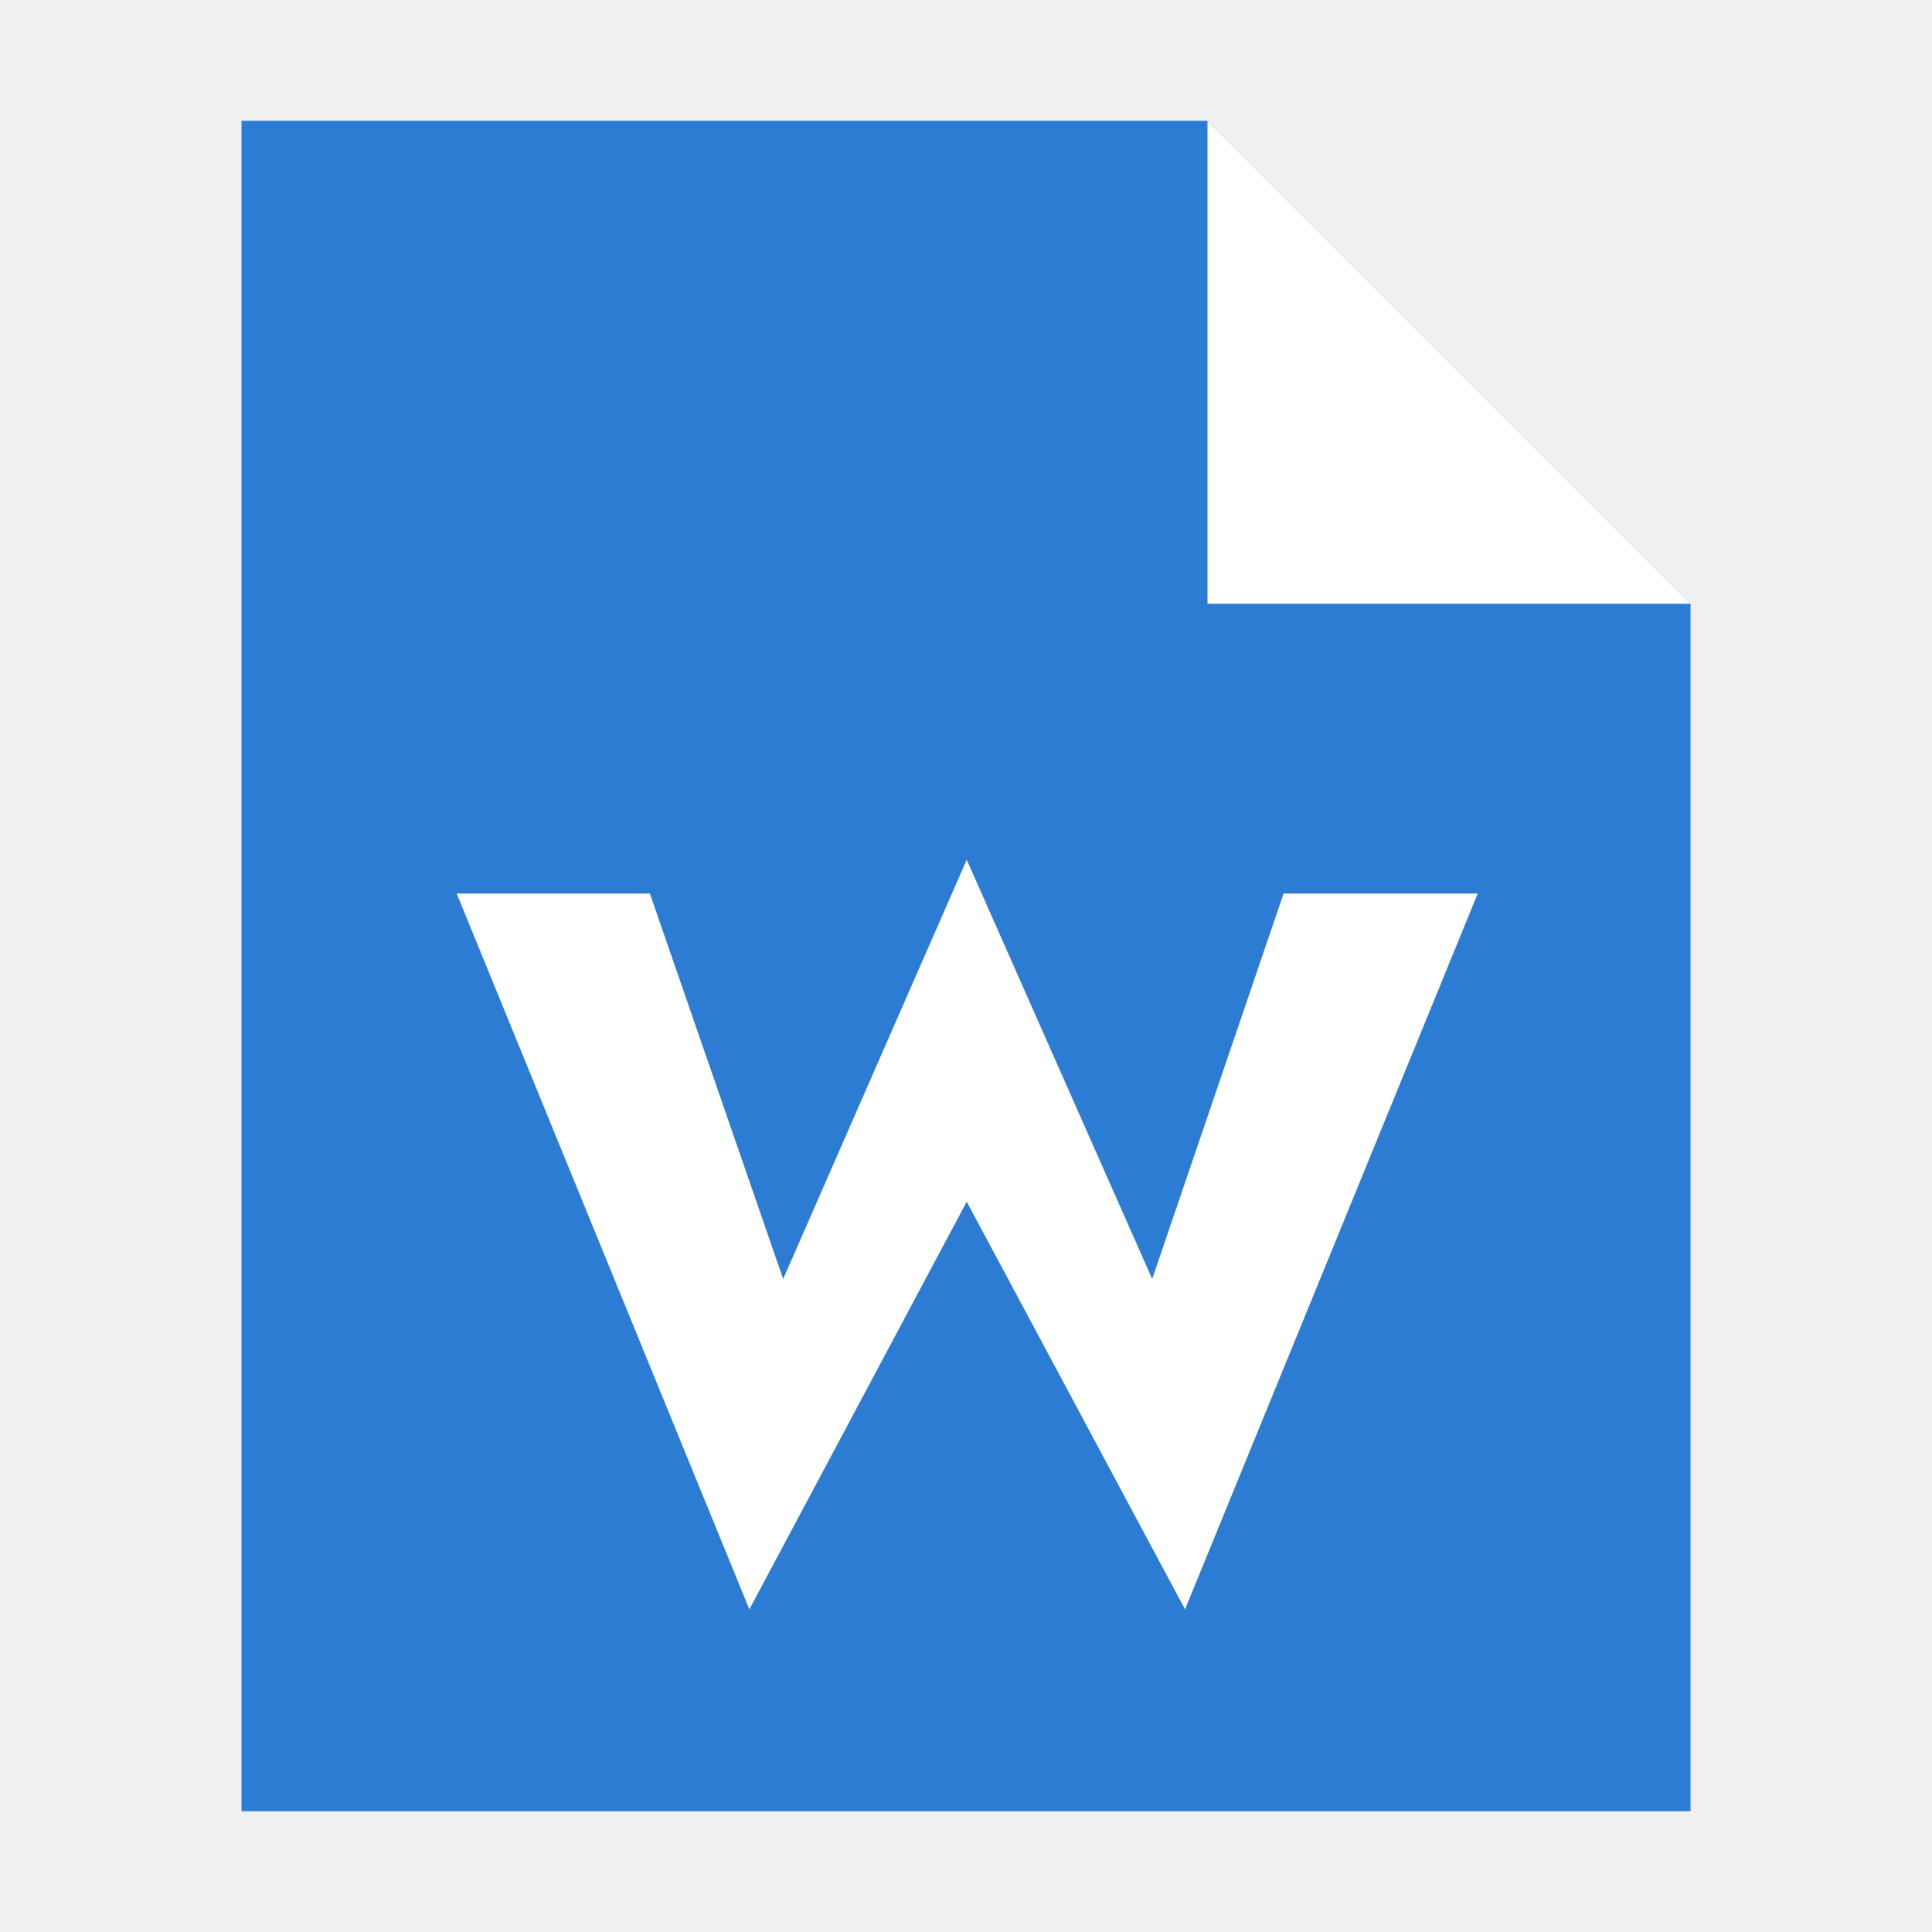
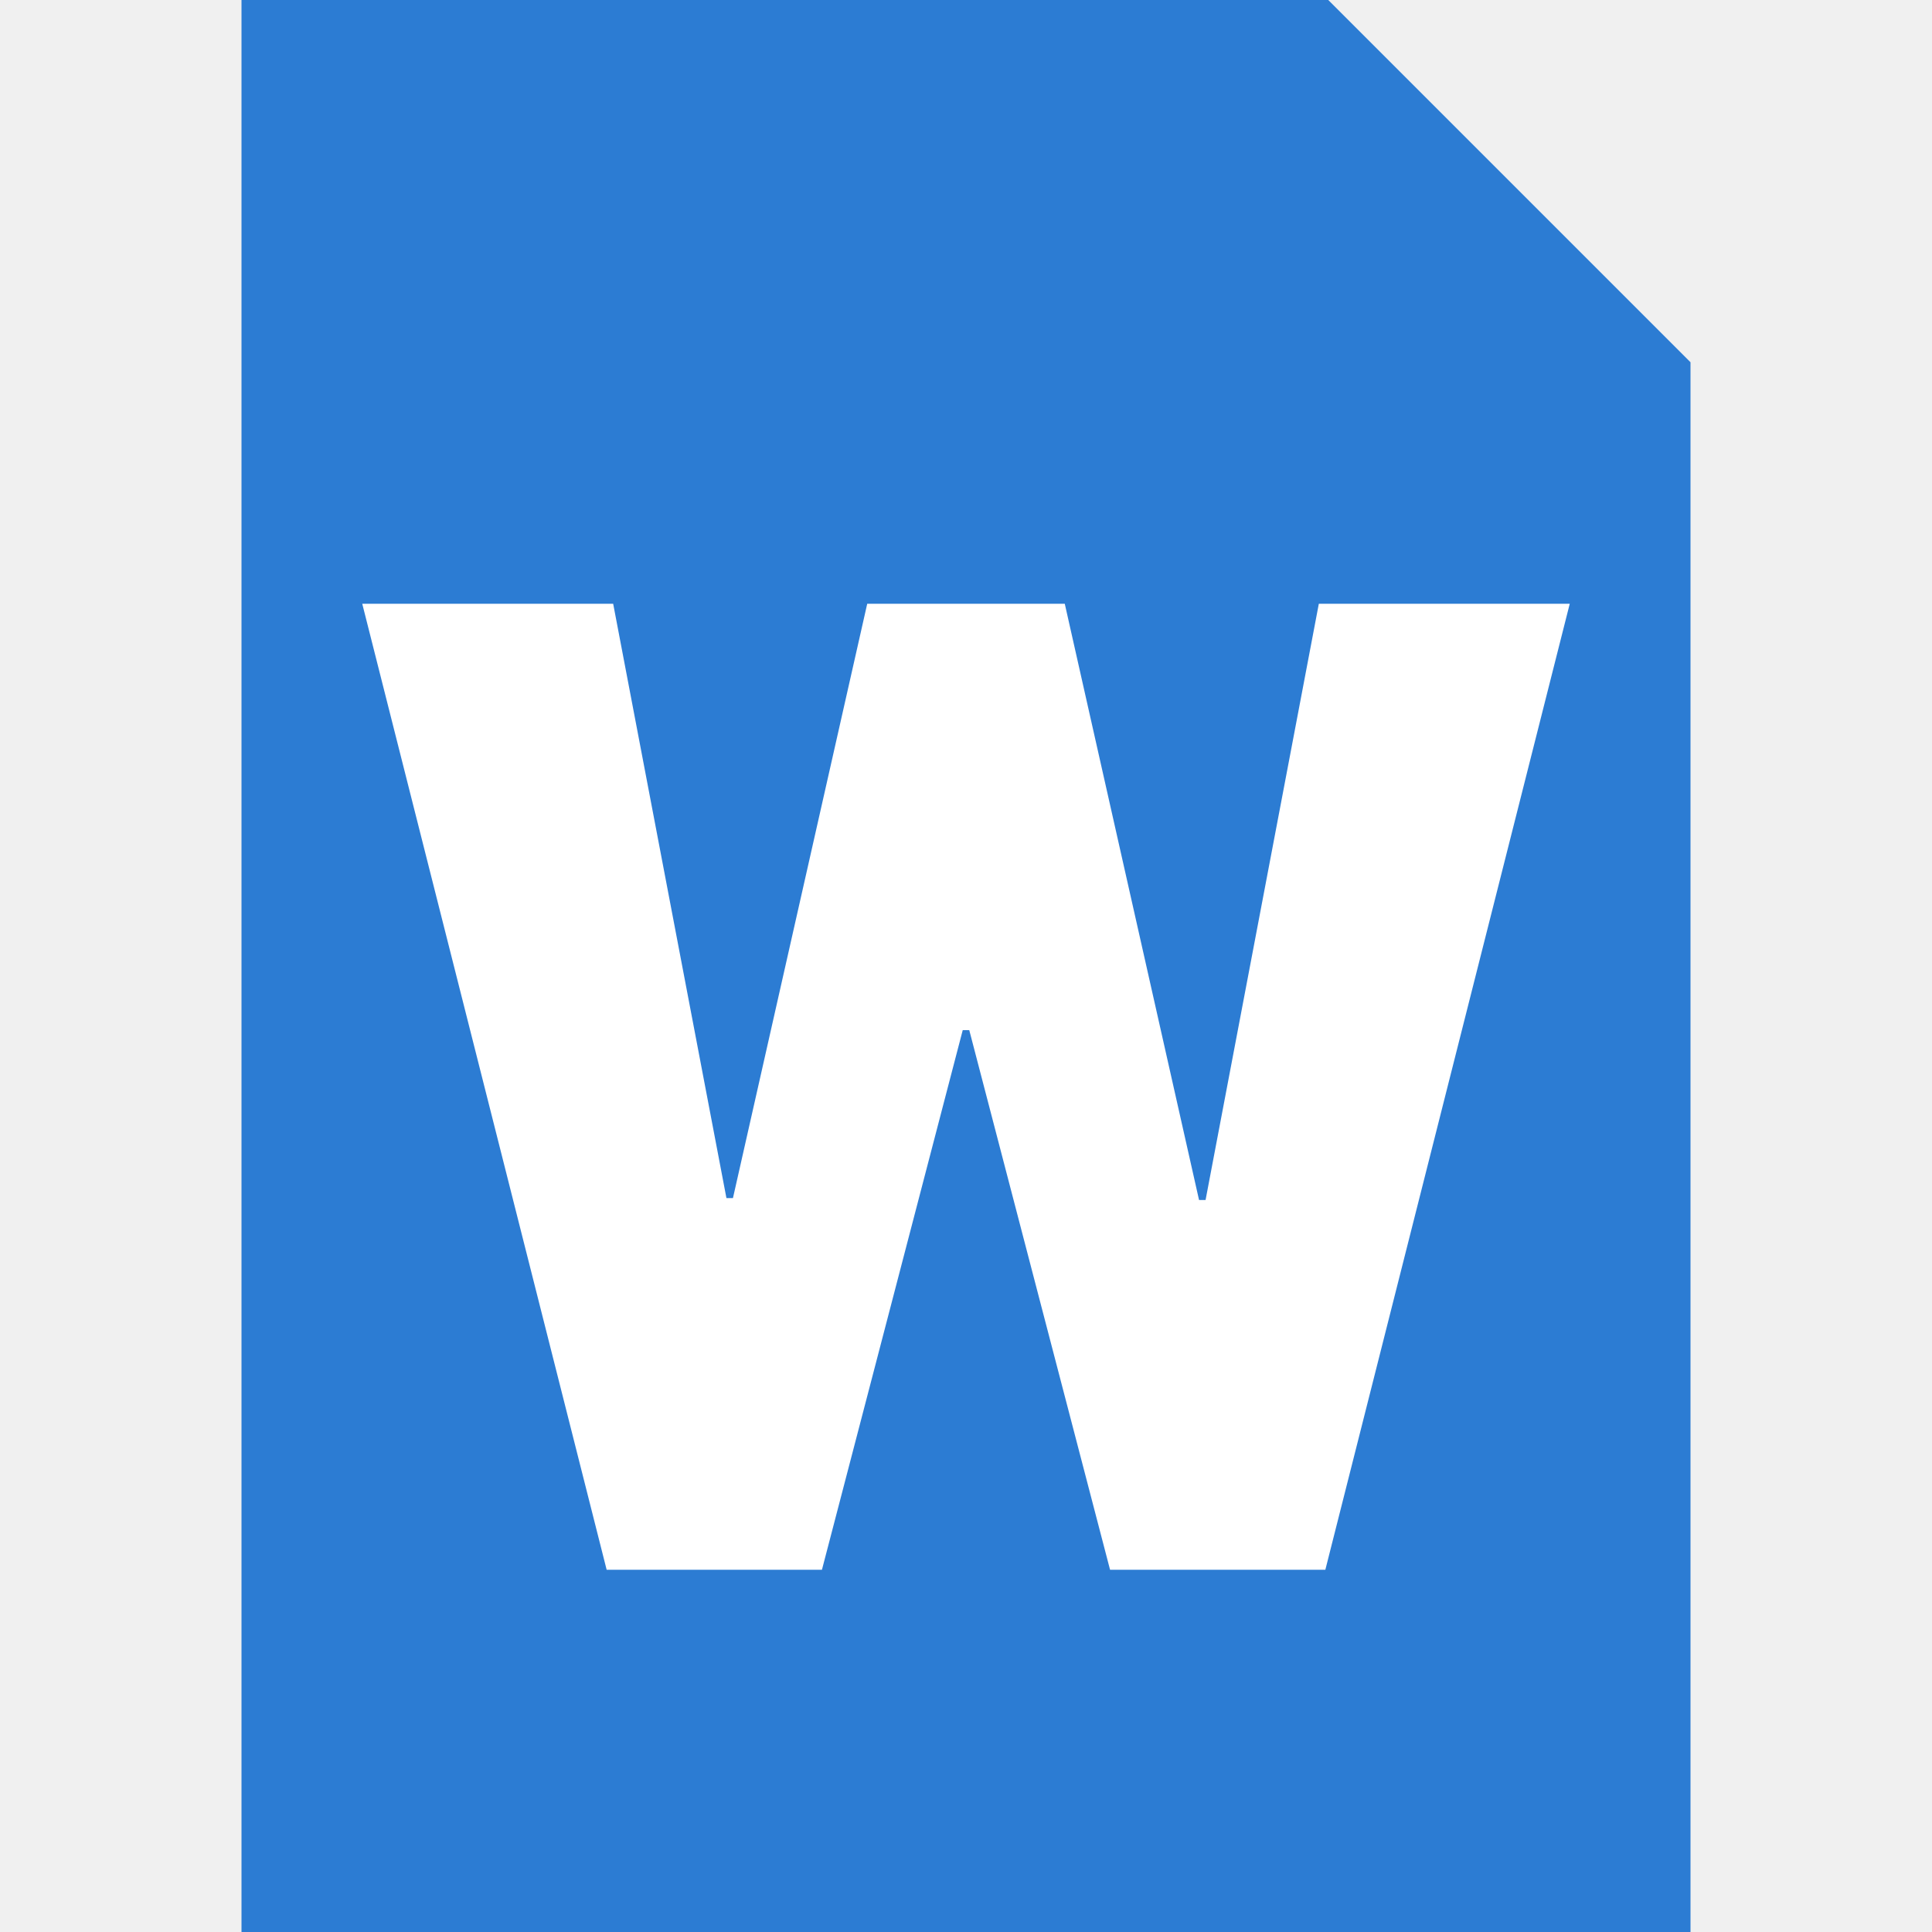
<svg xmlns="http://www.w3.org/2000/svg" width="16" height="16" viewBox="0 0 16 16" fill="none">
-   <path d="M2 15V1H10L14 5V15H2Z" fill="#2C7CD3" />
-   <path d="M10 5V1L14 5H10Z" fill="white" />
-   <path d="M9.542 10.592L10.63 7.4H12.238L9.814 13.328L8.006 9.952L6.206 13.328L3.782 7.4H5.382L6.486 10.592L8.006 7.12L9.542 10.592Z" fill="white" />
+   <path d="M2 16V0H11L14 3V16H2Z" fill="#2C7CD3" />
+   <path d="M5.024 13L3 5H5.078L6.016 9.922H6.07L7.182 5H8.818L9.93 9.938H9.984L10.922 5H13L10.976 13H9.193L8.027 8.531H7.973L6.807 13H5.024Z" fill="white" />
</svg>
